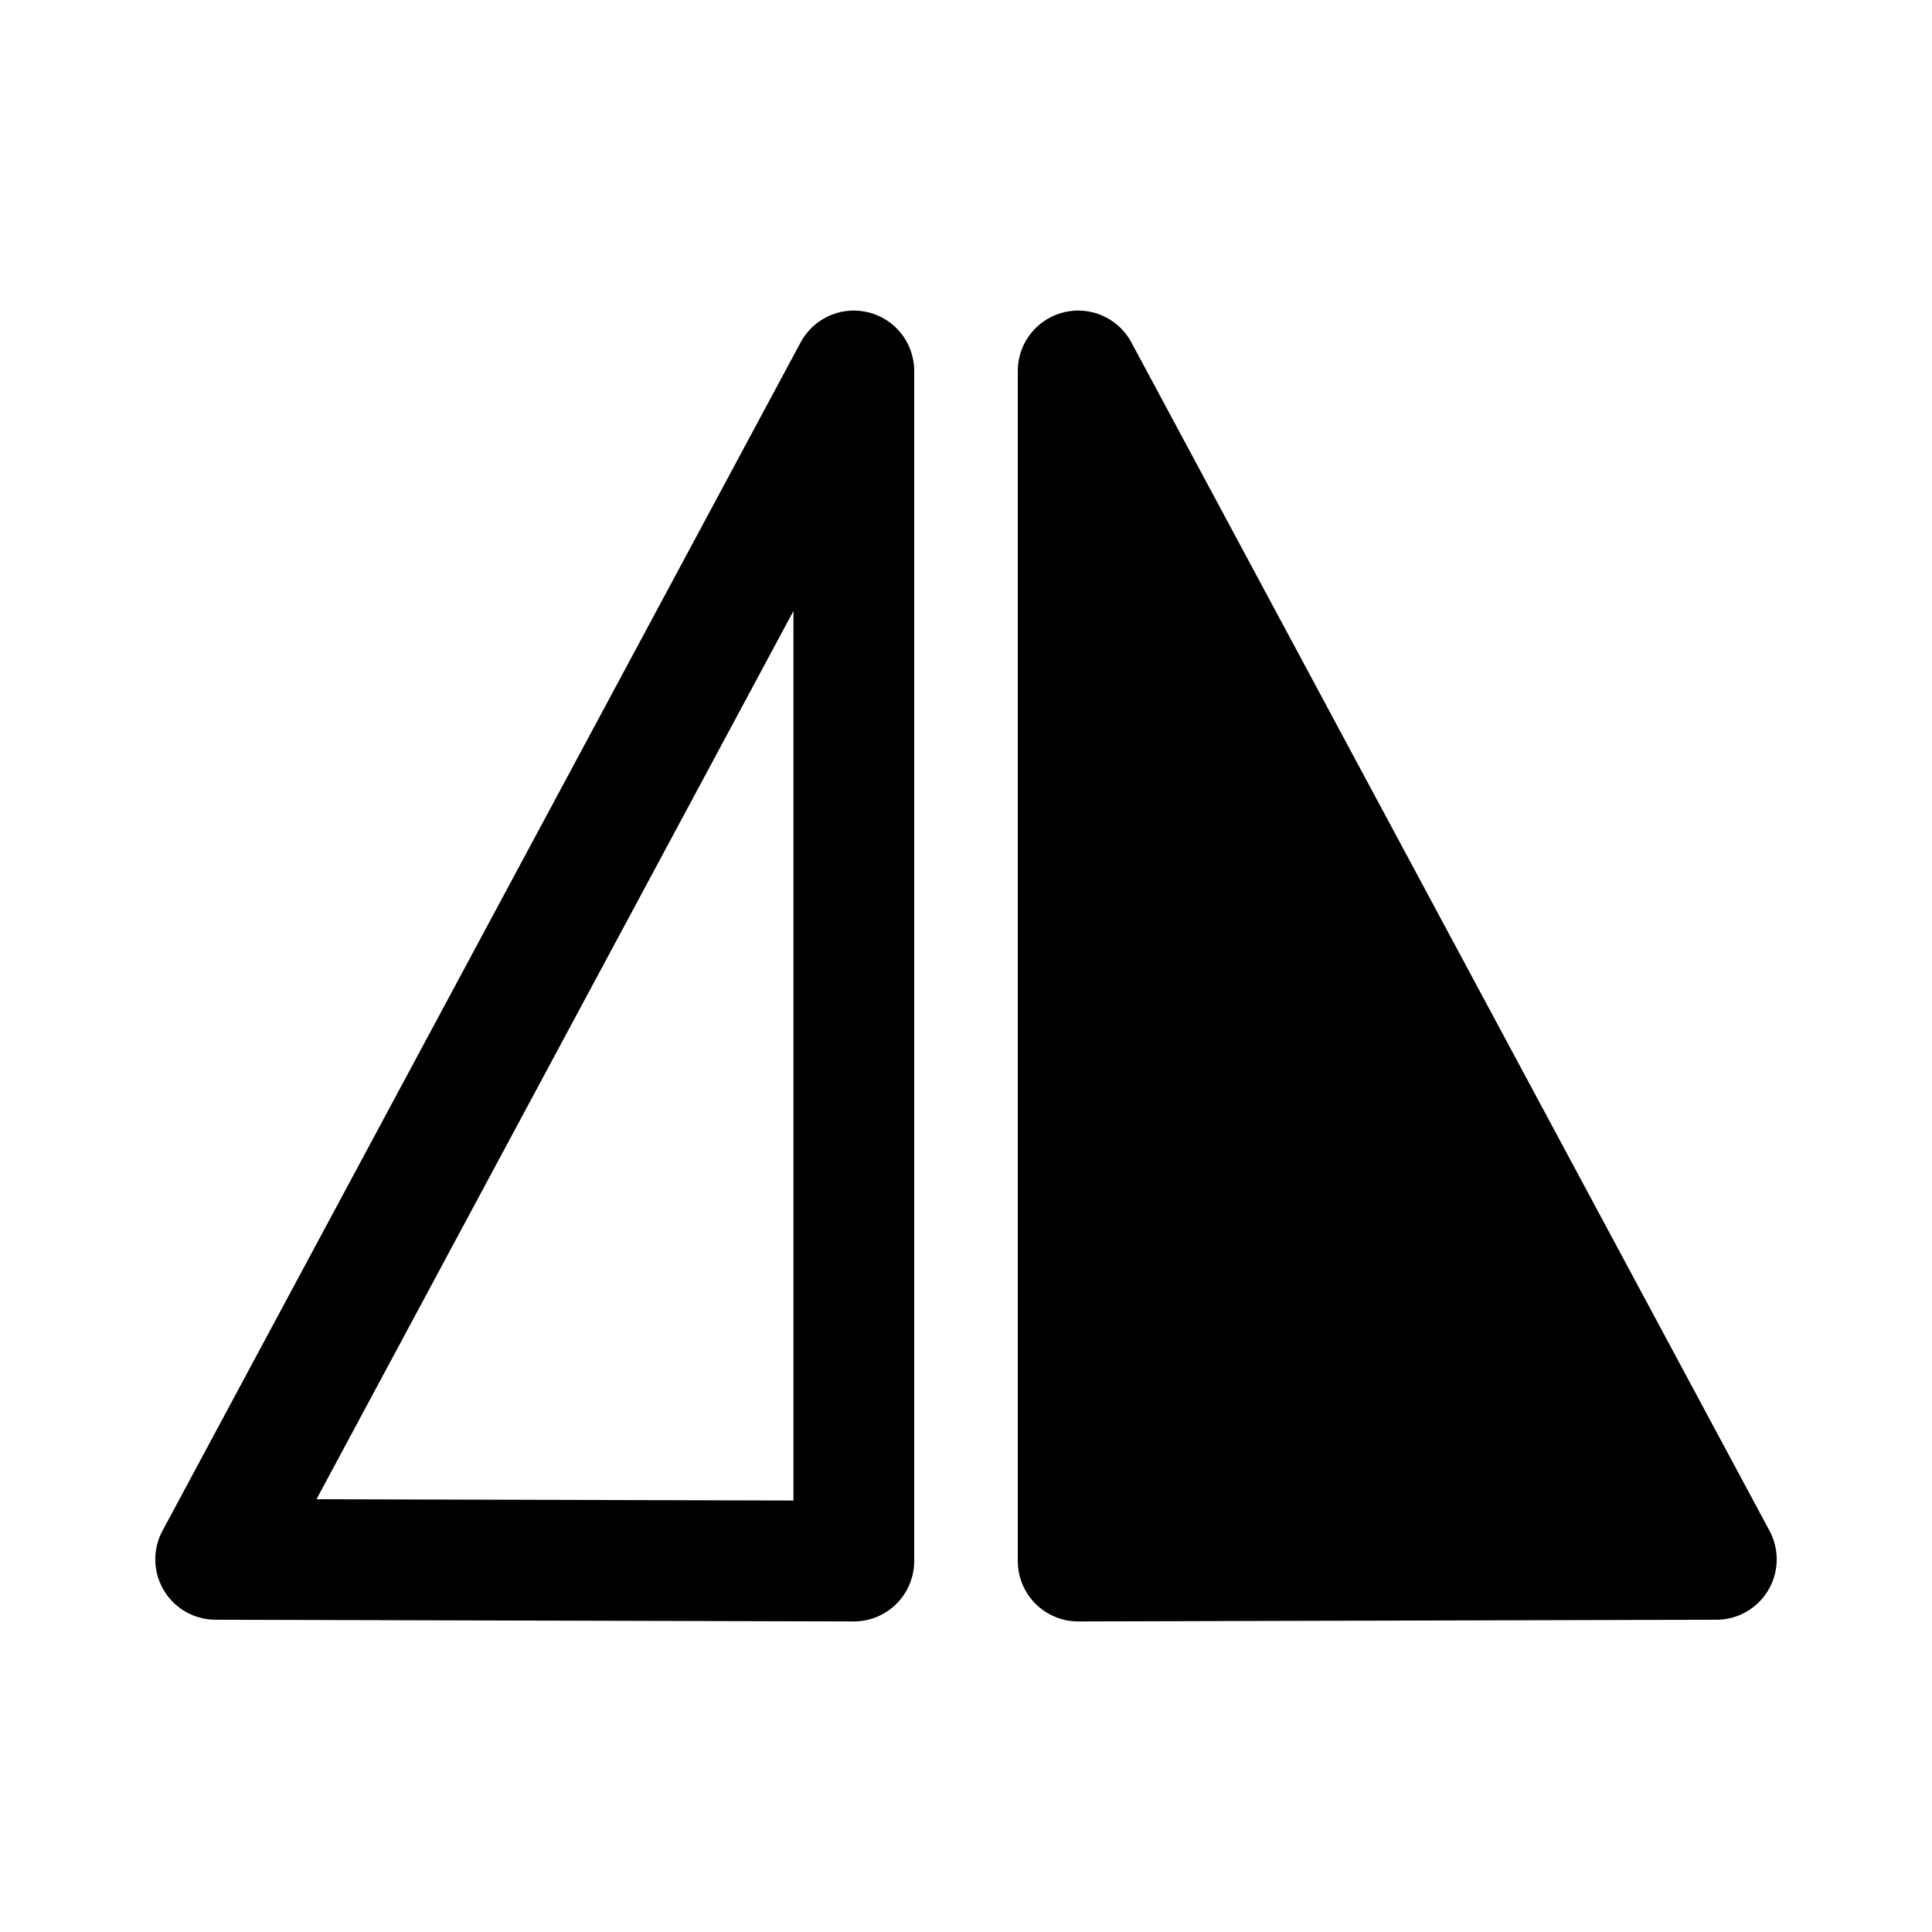
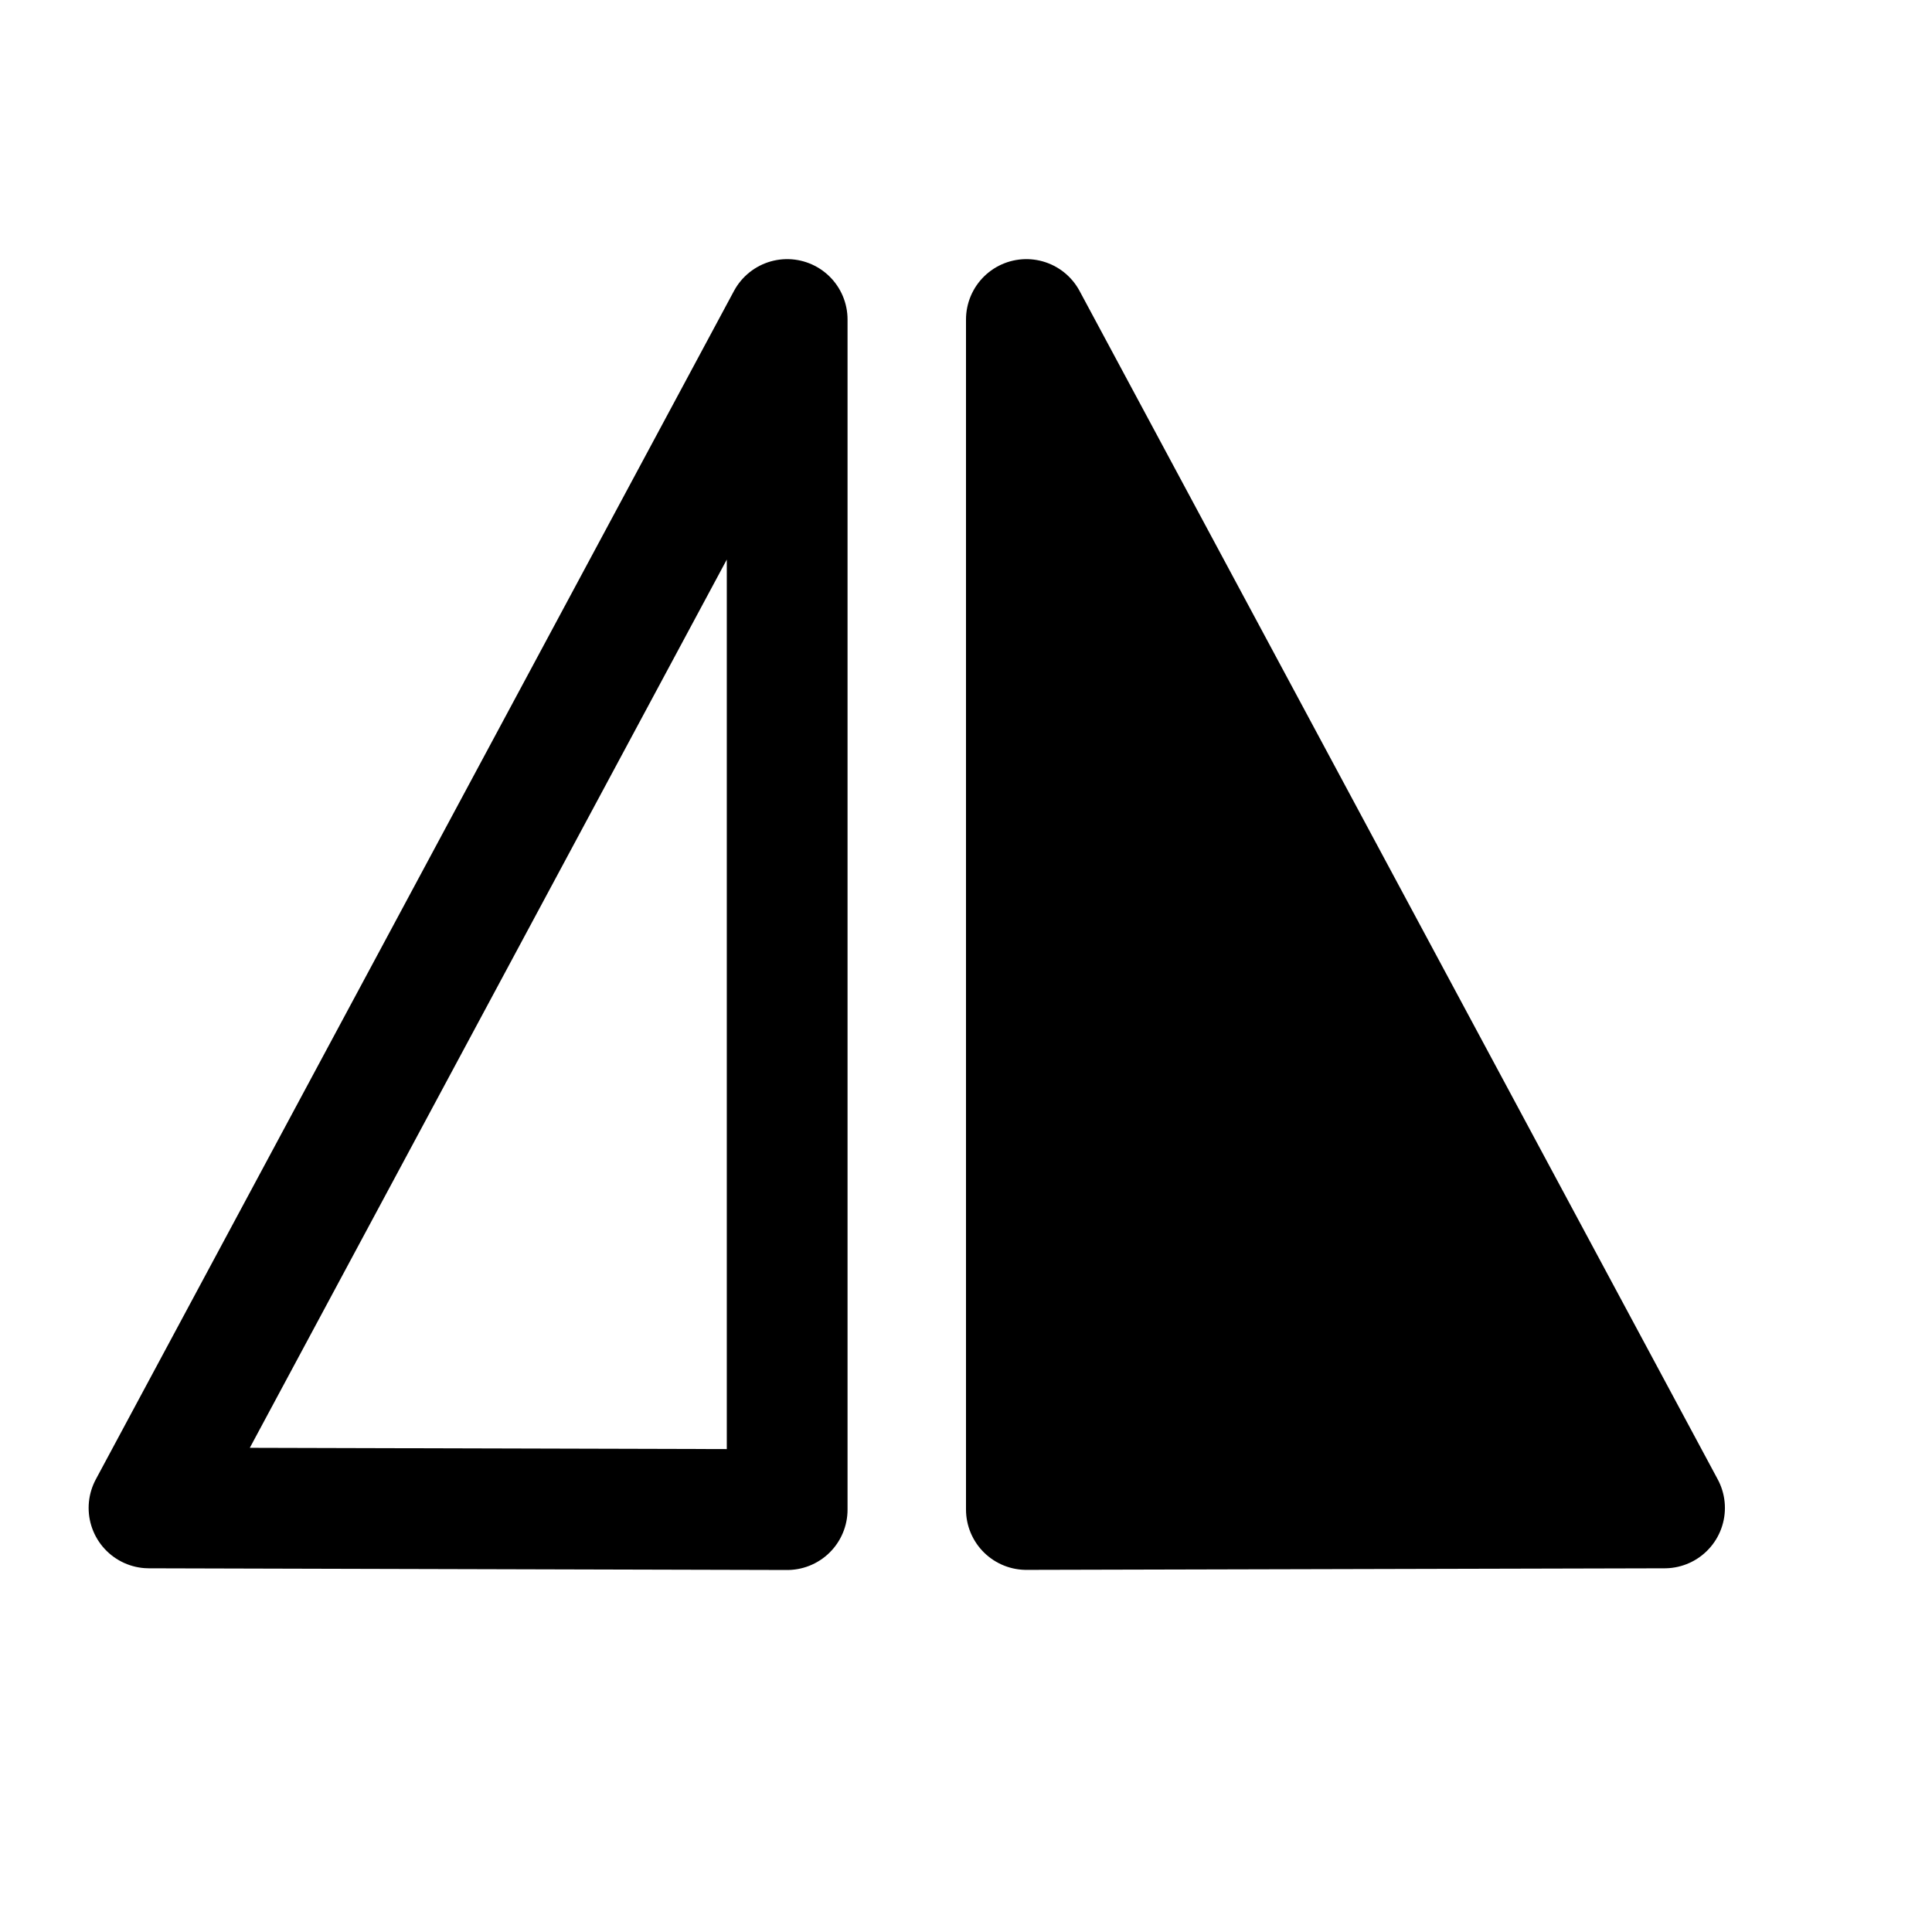
<svg xmlns="http://www.w3.org/2000/svg" width="16" height="16" viewBox="0 0 16 16" version="1.1" id="svg8">
  <defs id="defs847" />
-   <path id="path851" style="fill:none;stroke:#000000;stroke-width:1;stroke-linecap:square;stroke-linejoin:round;stroke-miterlimit:4;stroke-dasharray:none;stroke-dashoffset:0;paint-order:fill markers stroke" d="M 7.071,12.928 1.786,12.914 7.071,3.072 Z" />
-   <path id="path854" style="fill:#000000;stroke:#000000;stroke-width:1;stroke-linecap:square;stroke-linejoin:round;stroke-miterlimit:4;stroke-dasharray:none;stroke-dashoffset:0;paint-order:fill markers stroke" d="M 8.929,12.928 14.214,12.914 8.929,3.072 Z" />
+   <path id="path851" style="fill:none;stroke:#000000;stroke-width:1;stroke-linecap:square;stroke-linejoin:round;stroke-miterlimit:4;stroke-dasharray:none;stroke-dashoffset:0;paint-order:fill markers stroke" d="M 6.519,12.502 1.234,12.488 6.519,2.646 Z" />
+   <path id="path854" style="fill:#000000;stroke:#000000;stroke-width:1;stroke-linecap:square;stroke-linejoin:round;stroke-miterlimit:4;stroke-dasharray:none;stroke-dashoffset:0;paint-order:fill markers stroke" d="M 8.5,12.501 13.785,12.488 8.5,2.646 Z" />
</svg>
